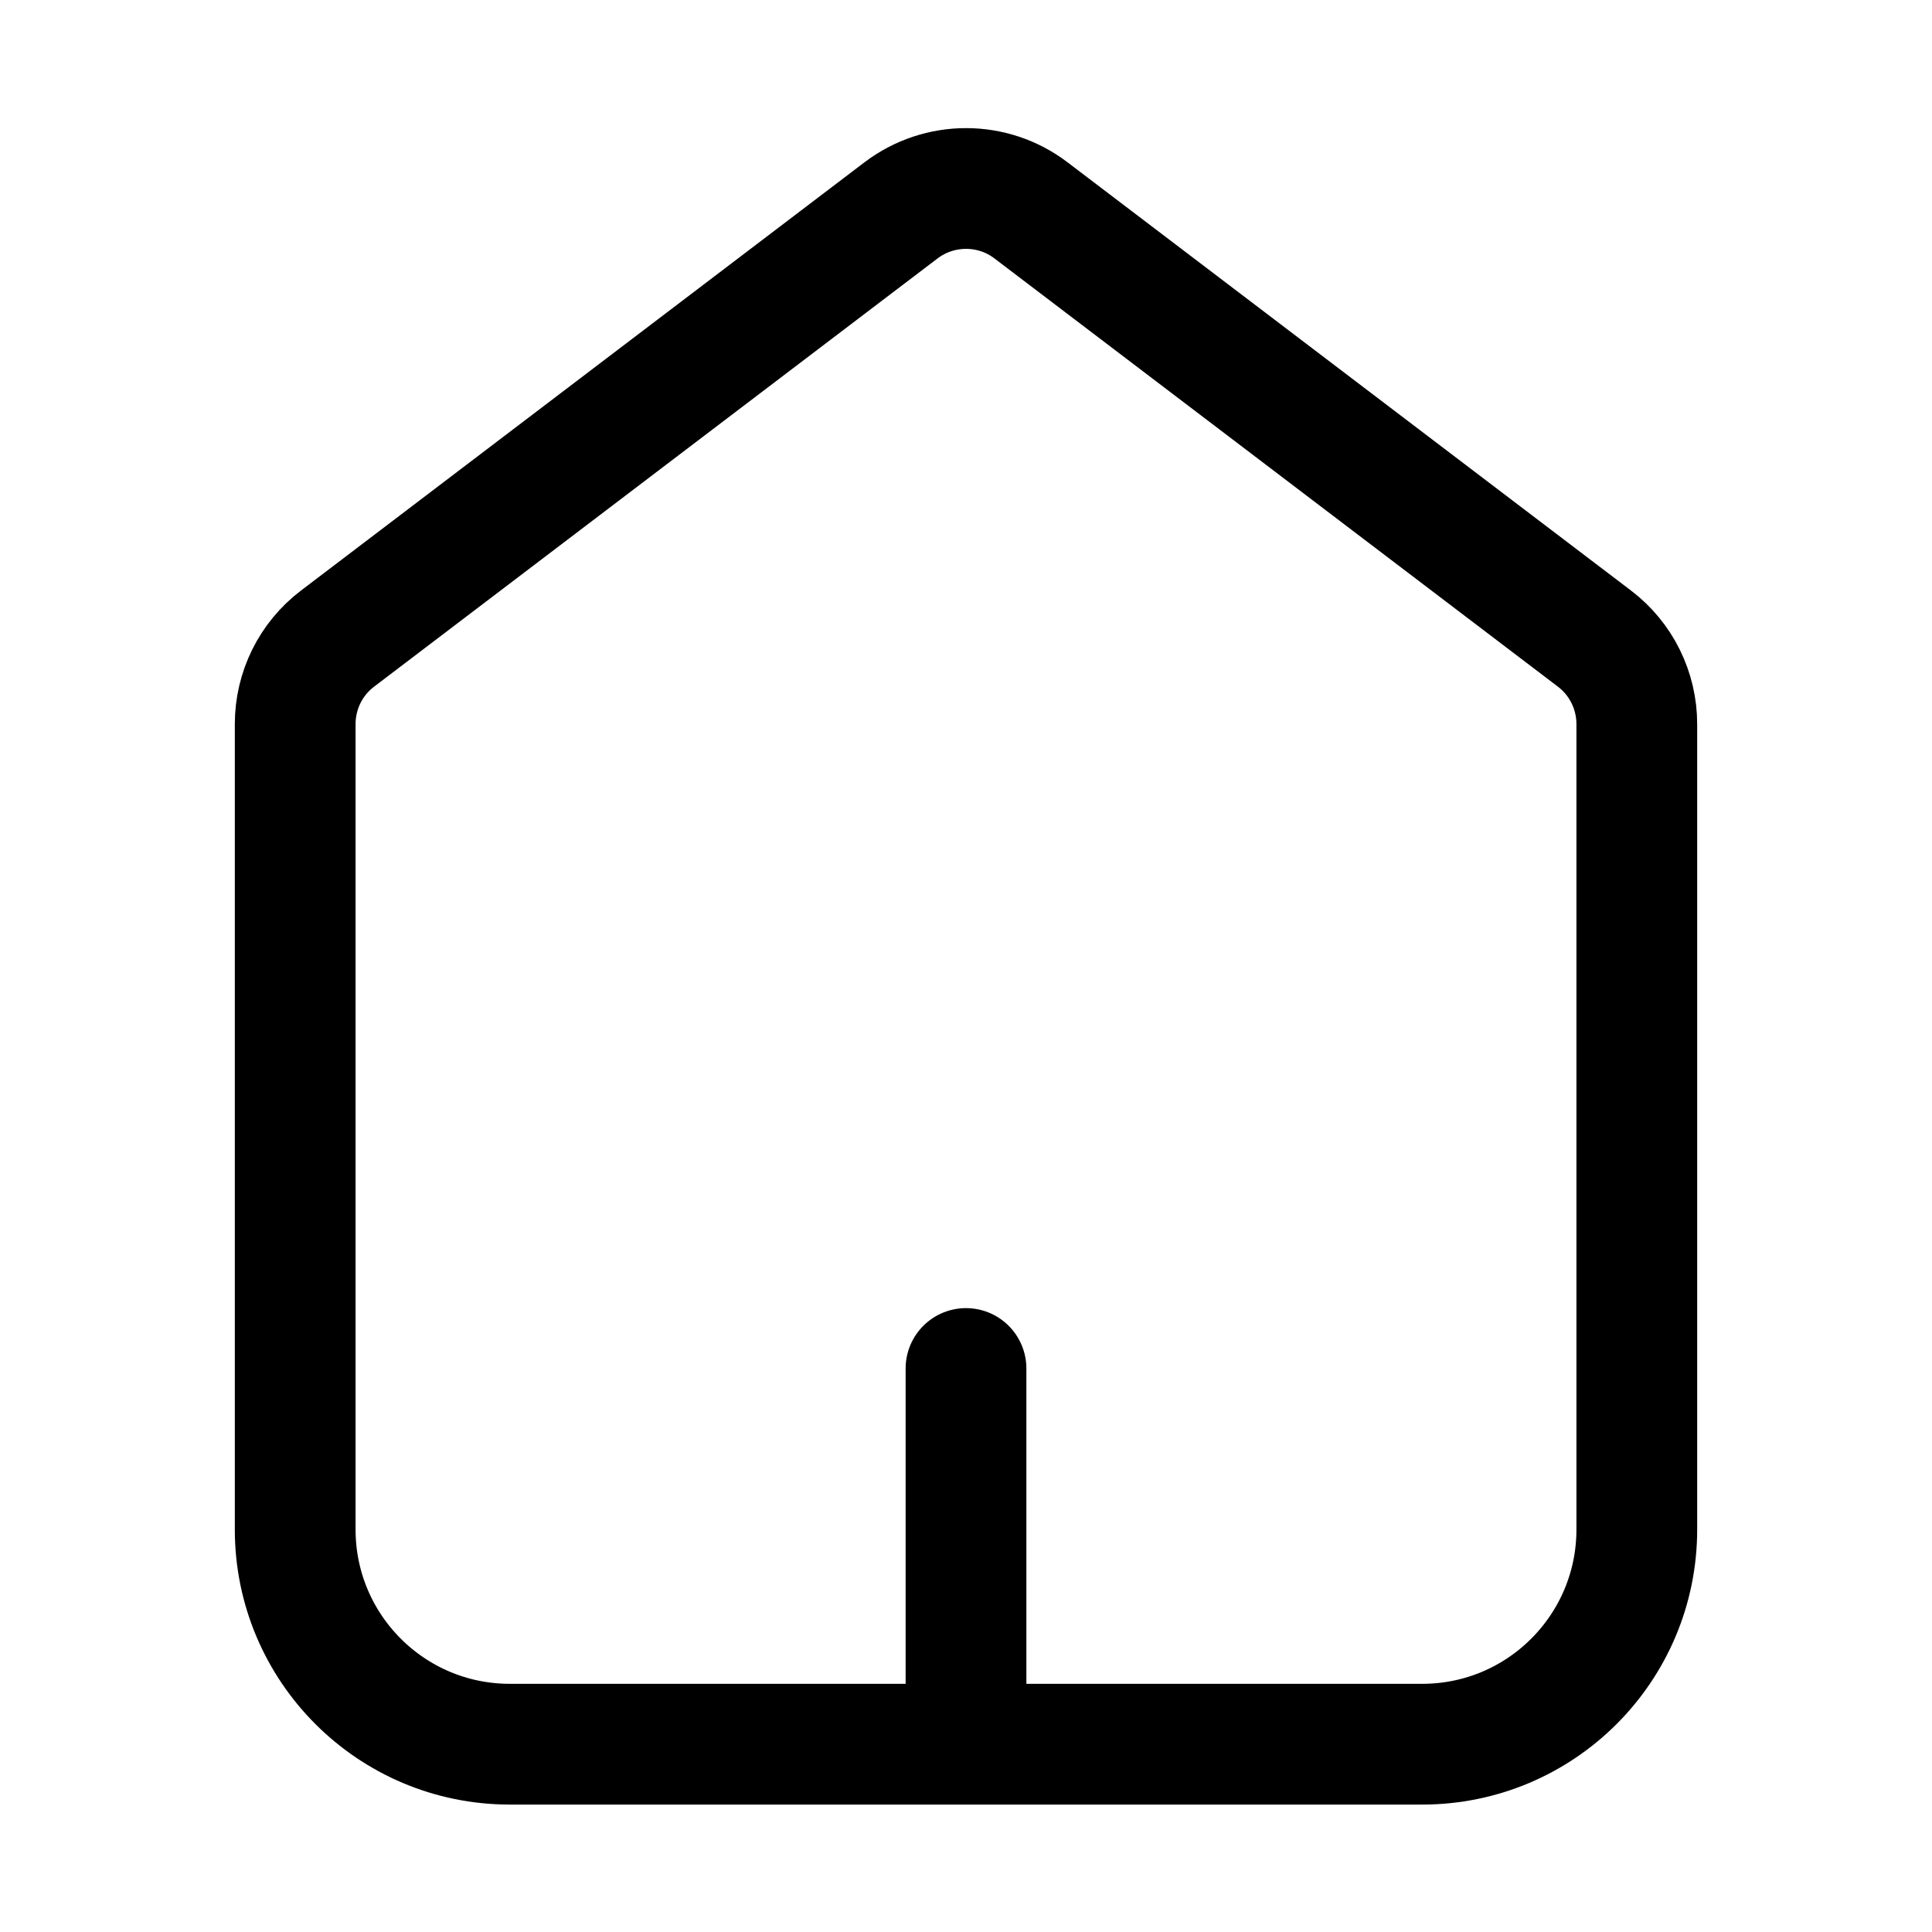
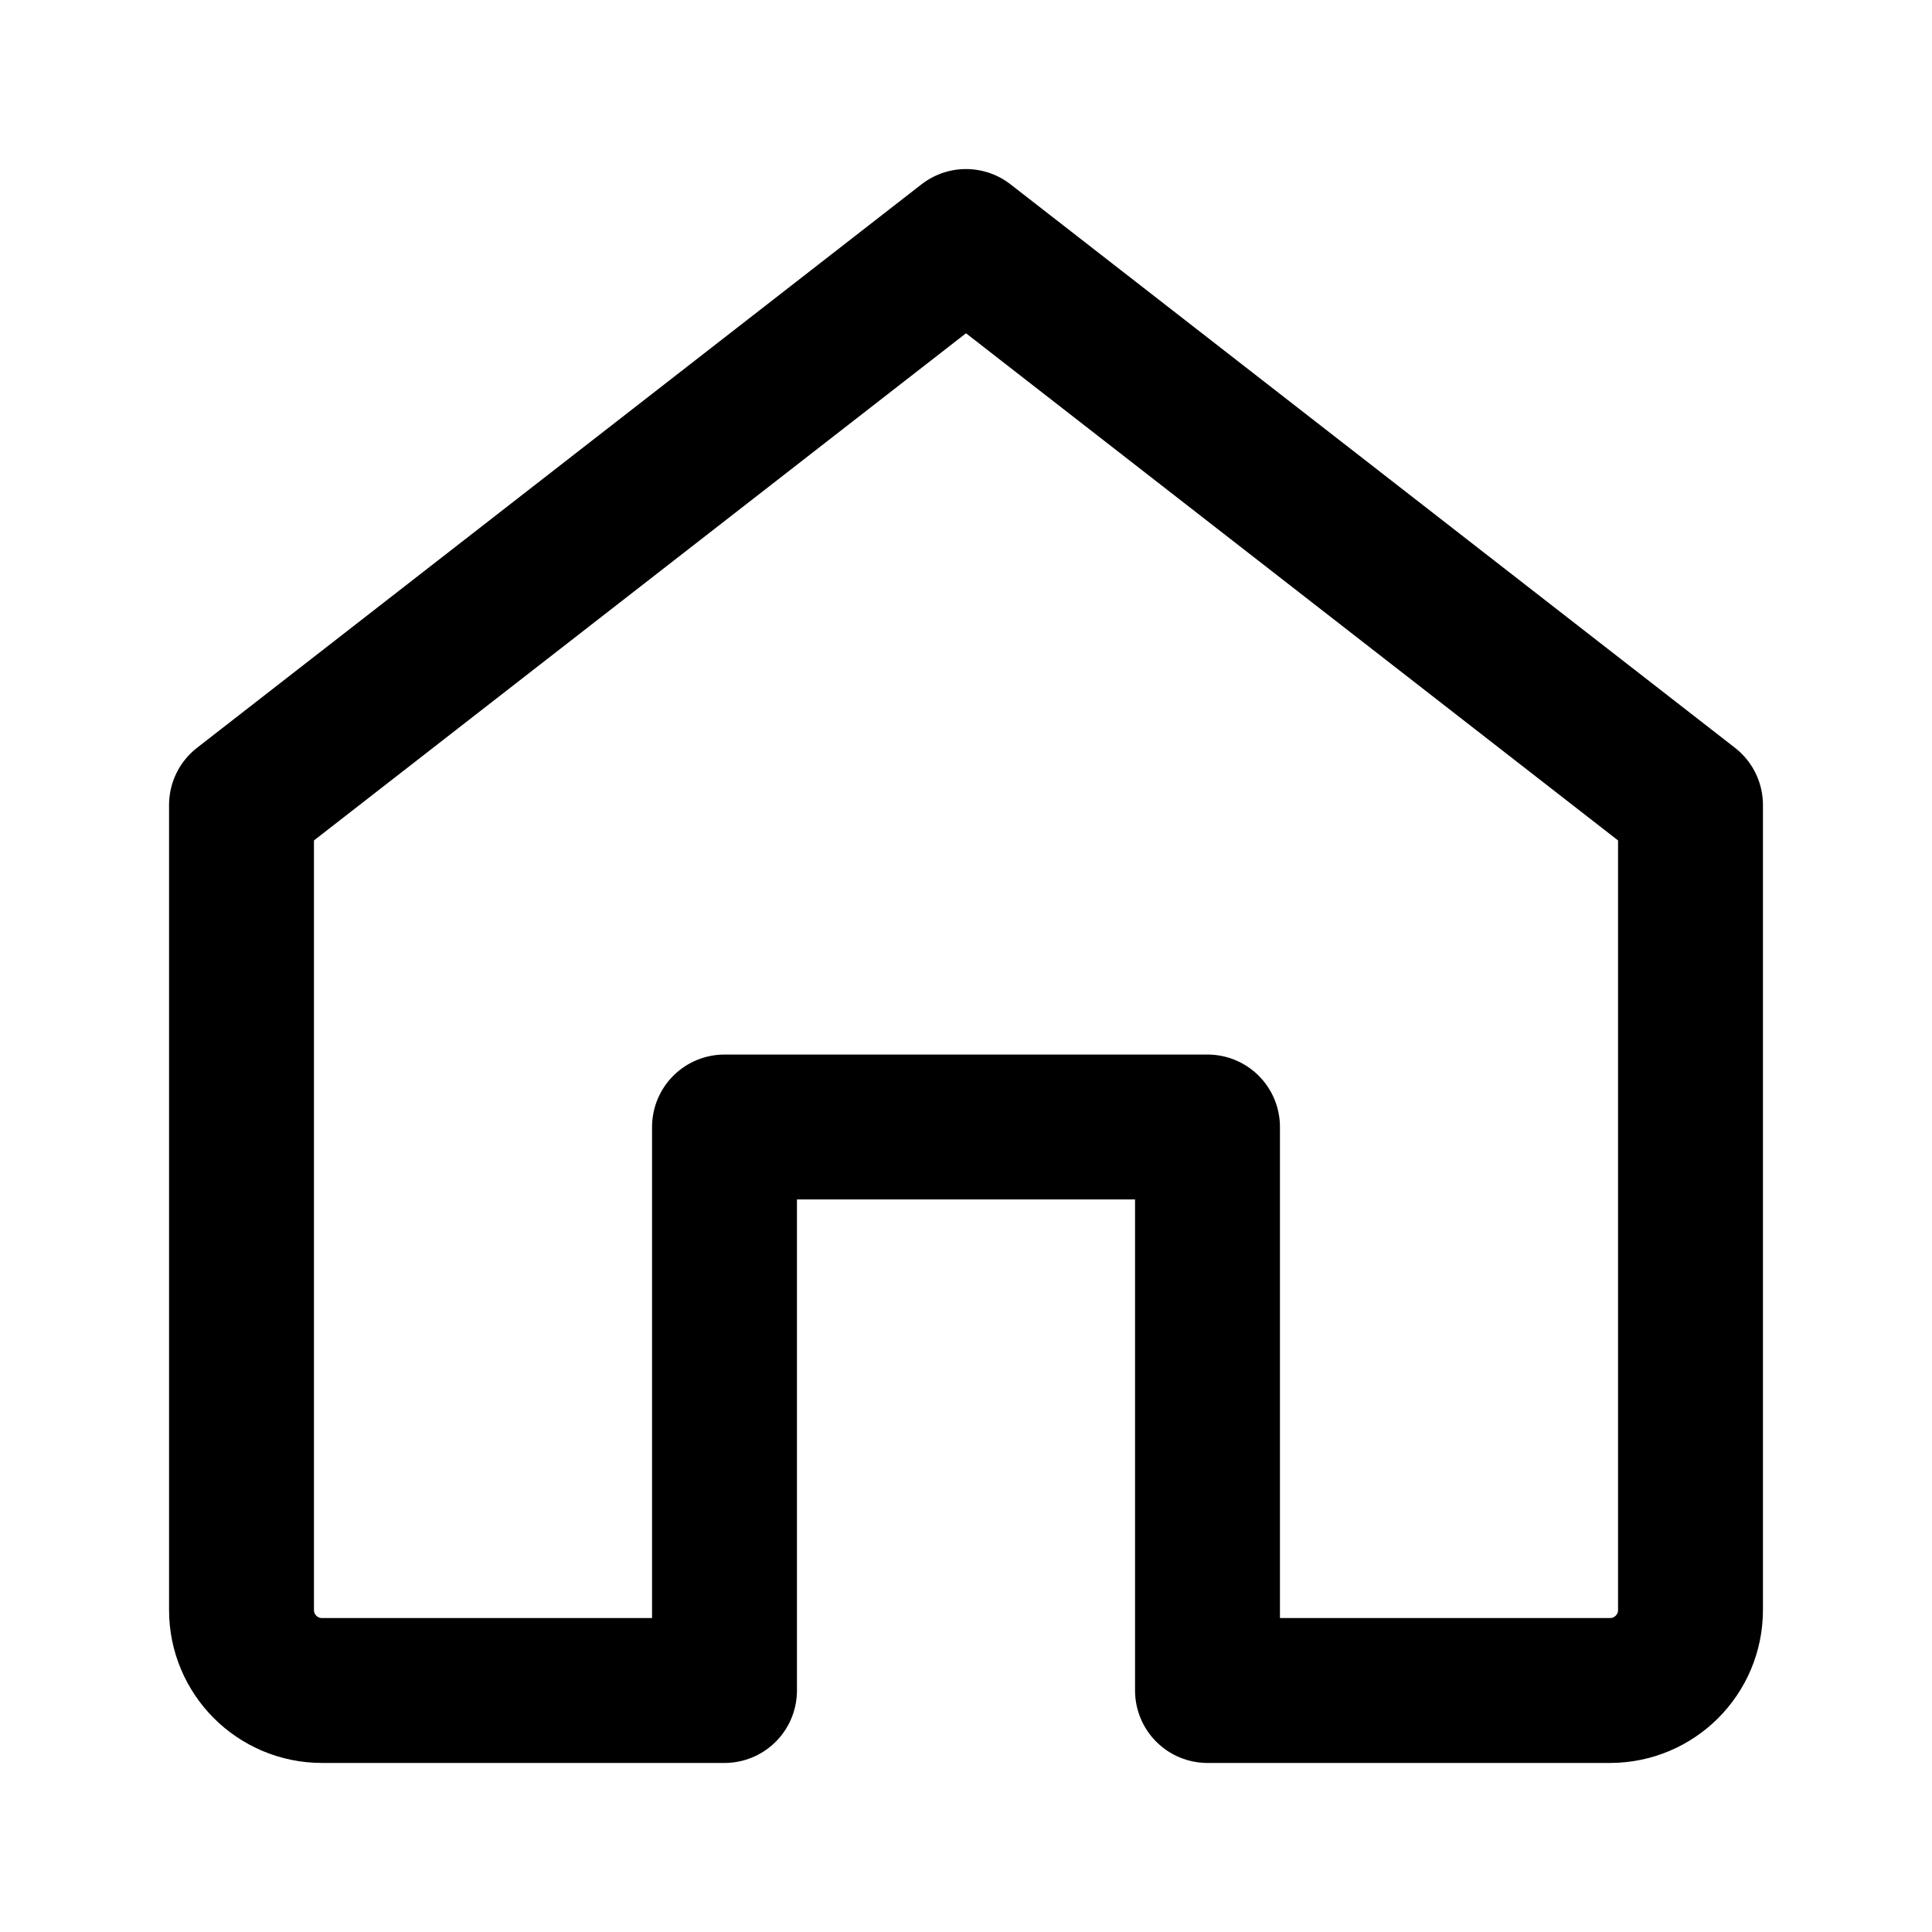
- <svg xmlns="http://www.w3.org/2000/svg" width="24" height="24" viewBox="0 0 24 24" fill="none">
-   <path d="M 12 21.333 V 17" stroke="currentColor" stroke-width="1.5" stroke-linecap="round" stroke-linejoin="round" fill="none" />
-   <path d="M 4.193 7.933 L 11.193 2.613 C 11.671 2.251 12.331 2.251 12.807 2.613 L 19.807 7.933 C 20.139 8.185 20.333 8.579 20.333 8.995 V 19 C 20.333 20.473 19.14 21.667 17.667 21.667 H 6.333 C 4.86 21.667 3.667 20.473 3.667 19 V 8.995 C 3.667 8.577 3.861 8.185 4.193 7.933 Z" stroke="currentColor" stroke-width="1.5" stroke-linecap="round" stroke-linejoin="round" fill="none" />
+ <svg xmlns="http://www.w3.org/2000/svg" width="24" height="24" viewBox="0 0 24 24" fill="none" stroke="#000" stroke-width="1.8" stroke-linecap="round" stroke-linejoin="round">
+   <path d="m3 10 9-7 9 7v10a1 1 0 0 1-1 1h-5v-7H9v7H4a1 1 0 0 1-1-1Z" />
</svg>
